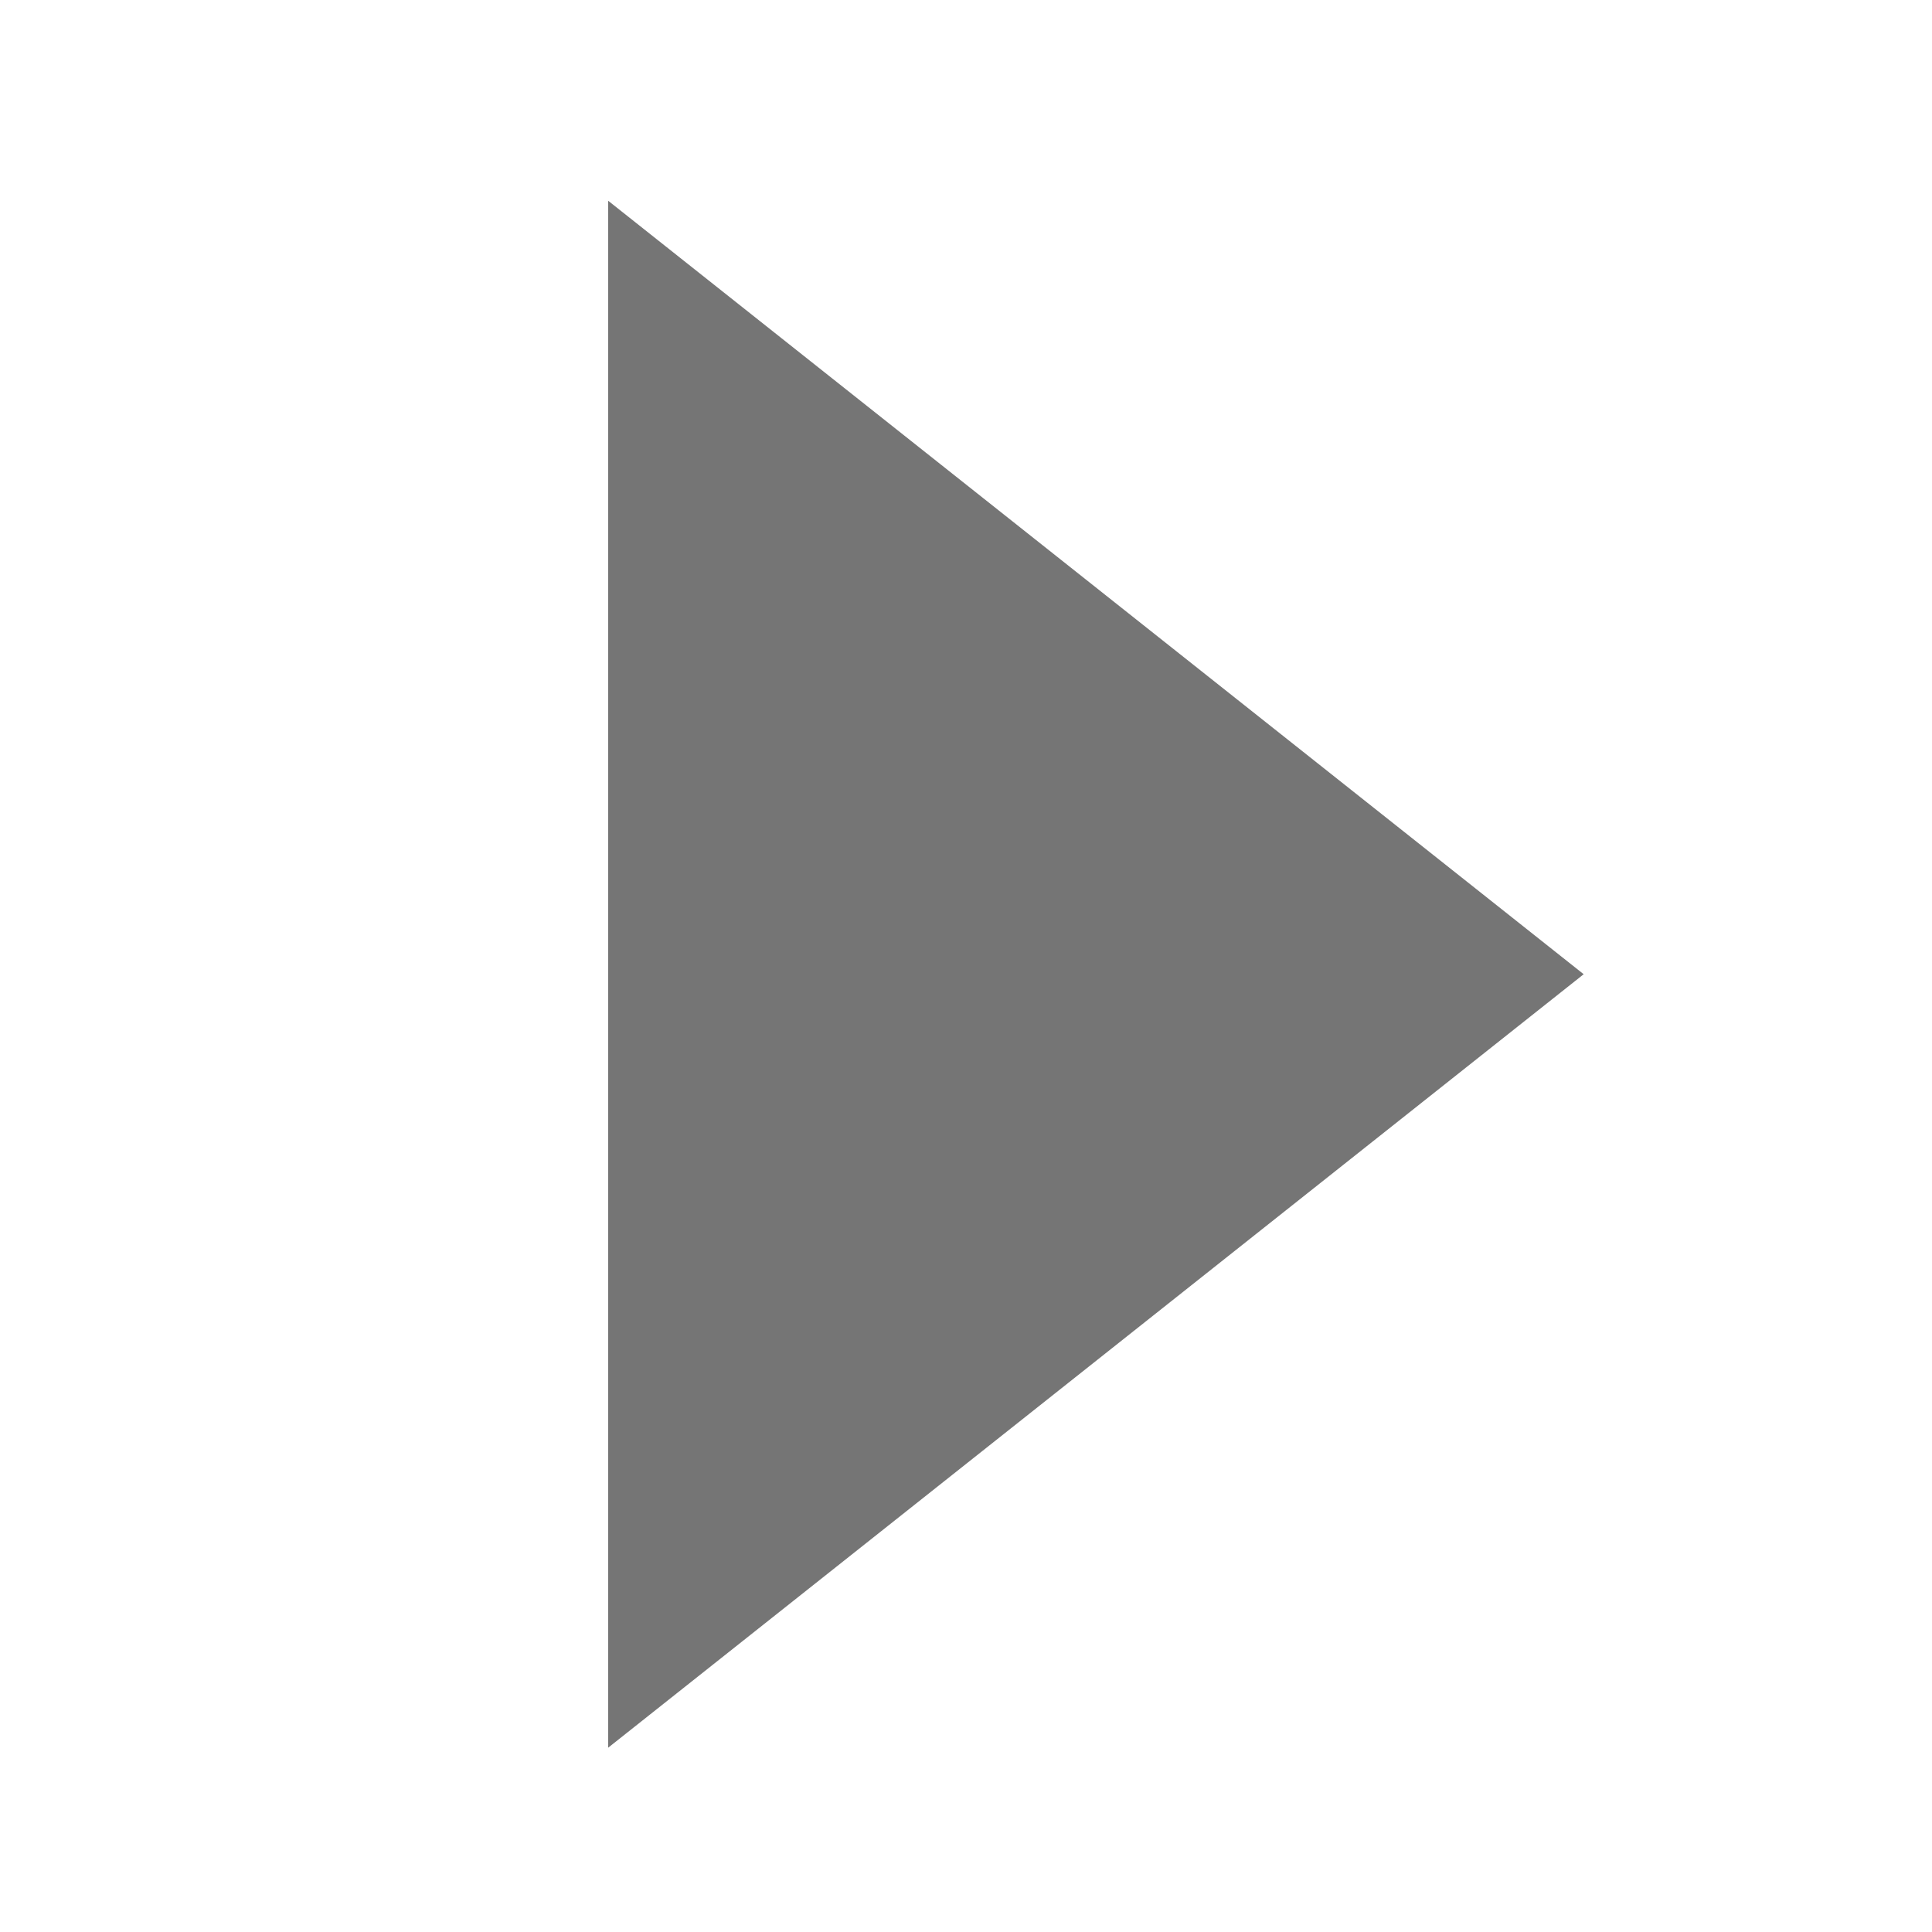
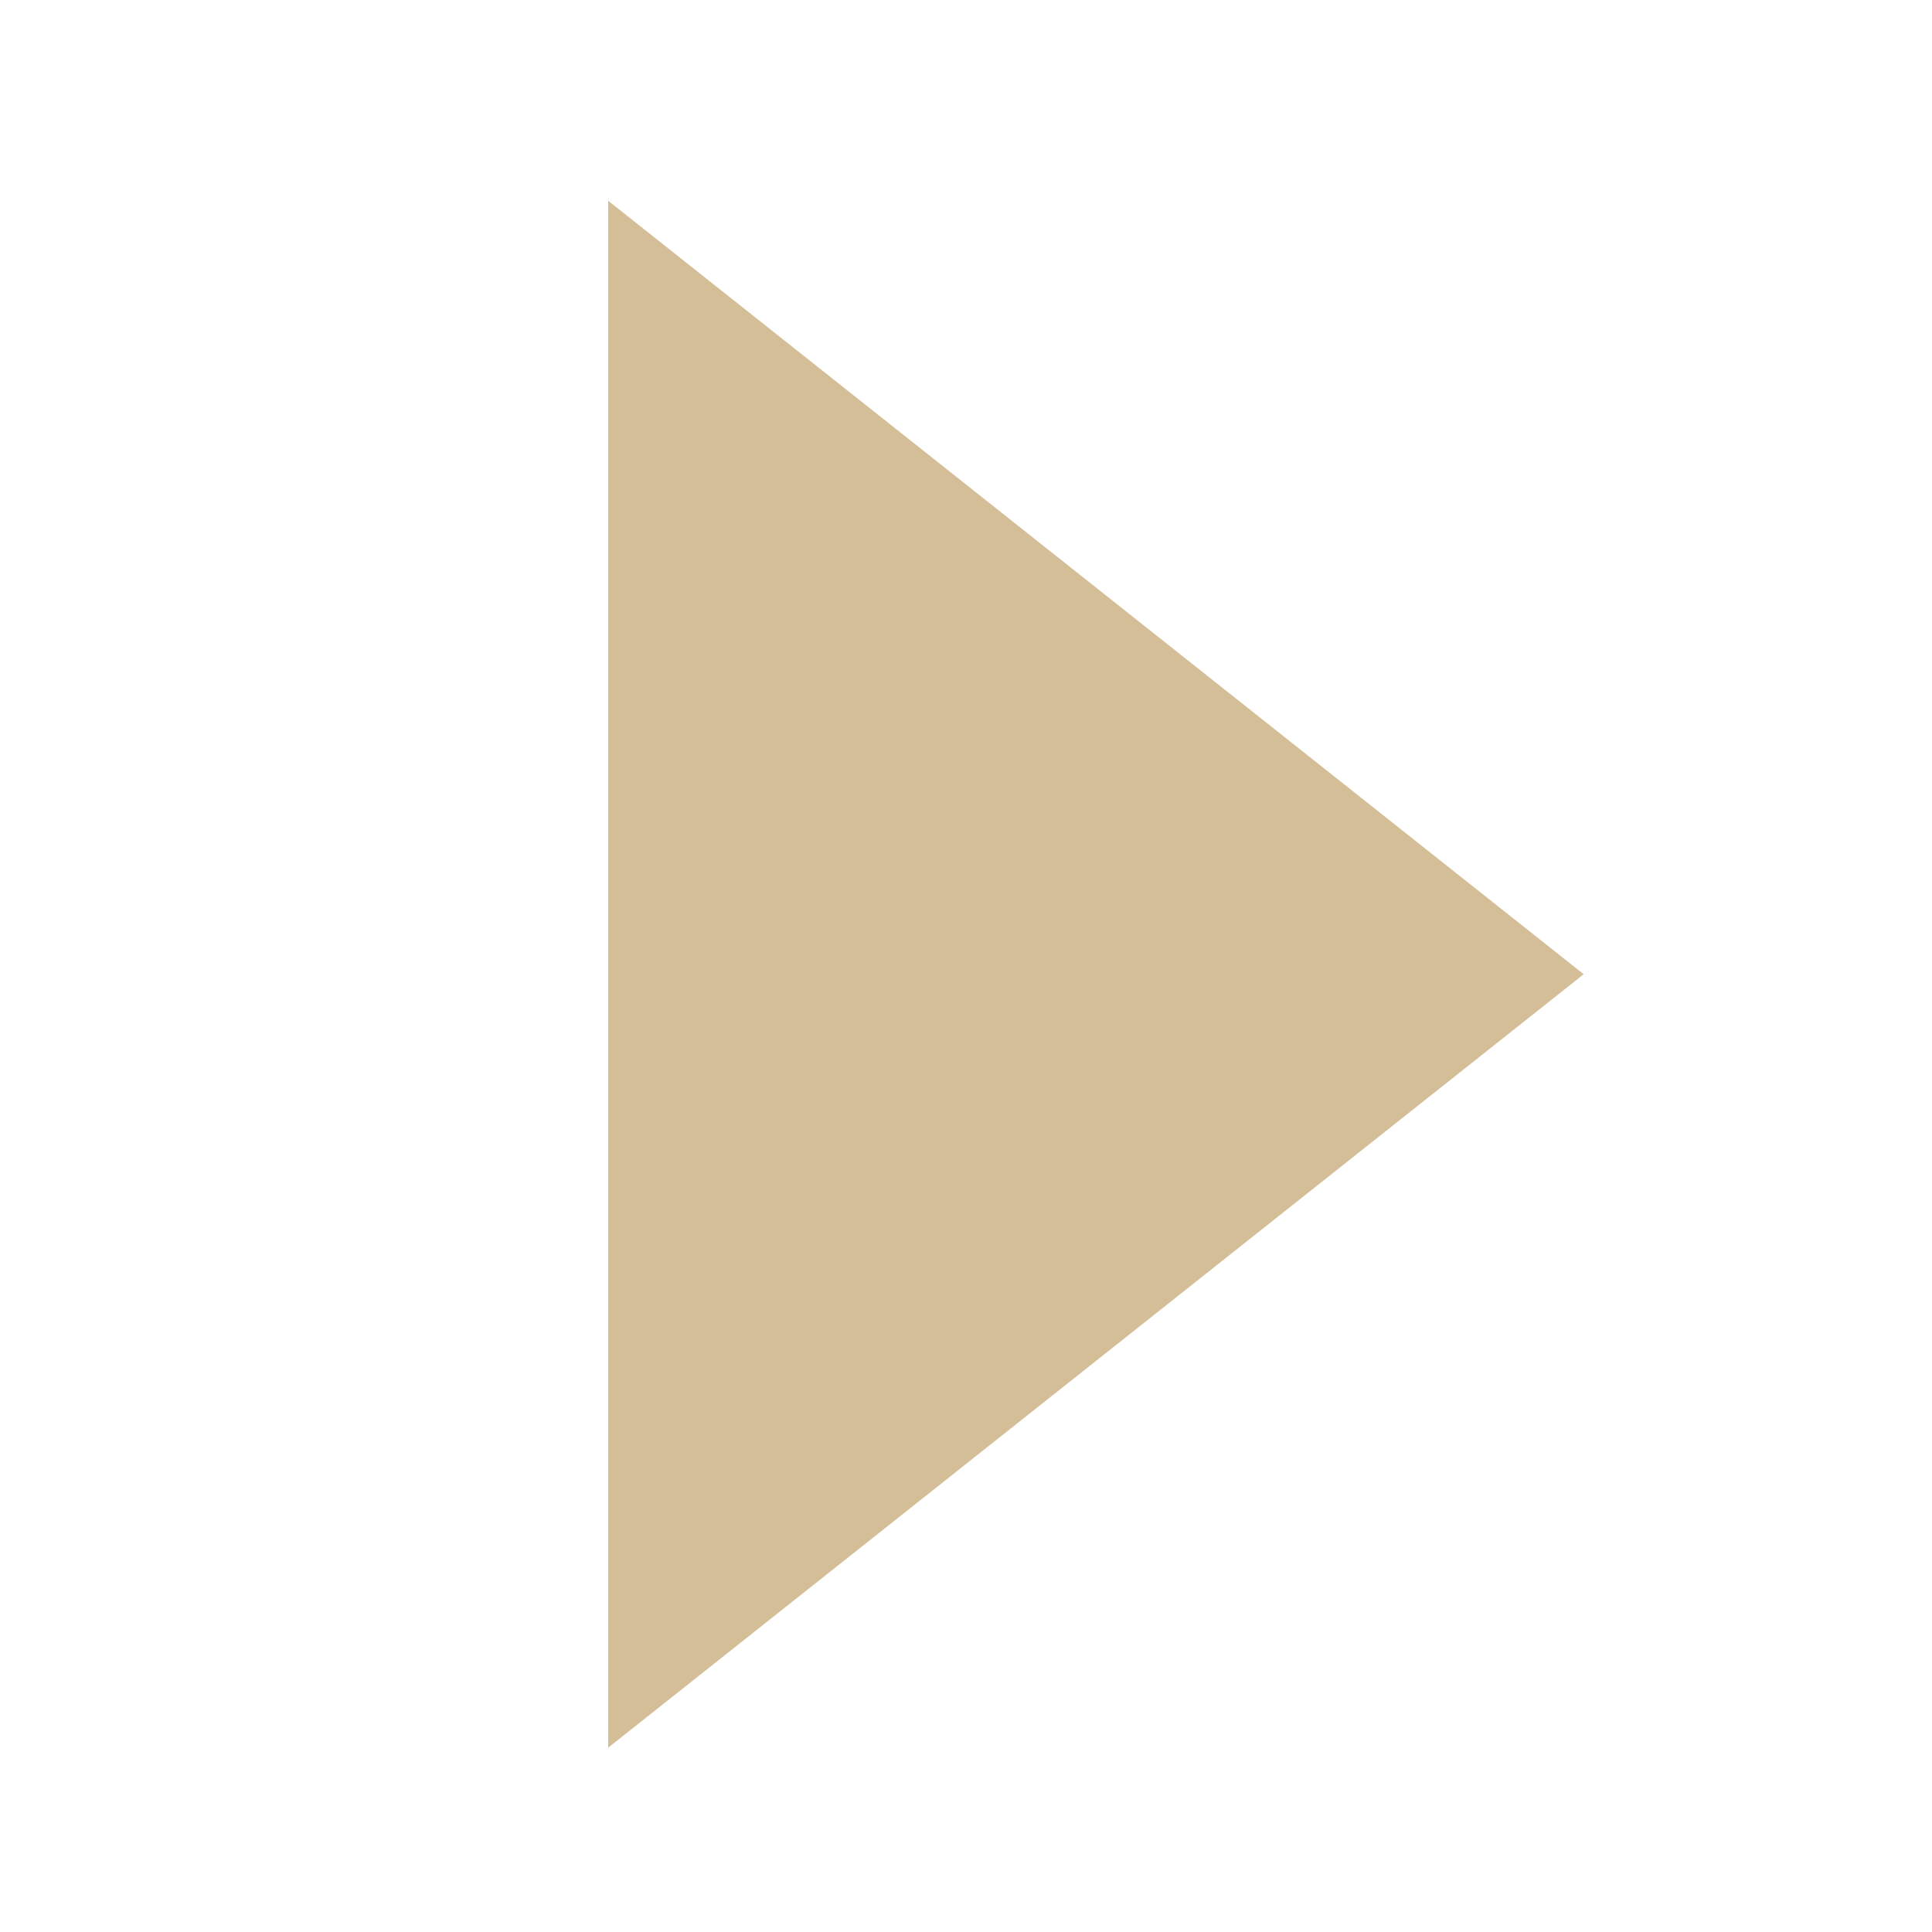
<svg xmlns="http://www.w3.org/2000/svg" width="16" height="16" id="svg2" version="1.1">
  <defs id="defs4" />
  <g id="layer1" transform="translate(0,-1036.362)">
-     <path style="fill:#757575;fill-opacity:1;stroke:#757575;stroke-width:0.43;stroke-linecap:round;stroke-linejoin:miter;stroke-miterlimit:4;stroke-opacity:1;stroke-dasharray:none;display:inline" id="path18028" d="M 88.83,340 80.17,340 84.5,332.5 z" transform="matrix(0,1.362171,-0.9918625,0,342.4832,929.3267)" />
+     <path style="fill:#d4be98;fill-opacity:1;stroke:#d4be98;stroke-width:0.43;stroke-linecap:round;stroke-linejoin:miter;stroke-miterlimit:4;stroke-opacity:1;stroke-dasharray:none;display:inline" id="path18028" d="M 88.83,340 80.17,340 84.5,332.5 z" transform="matrix(0,1.362171,-0.9918625,0,342.4832,929.3267)" />
  </g>
</svg>
